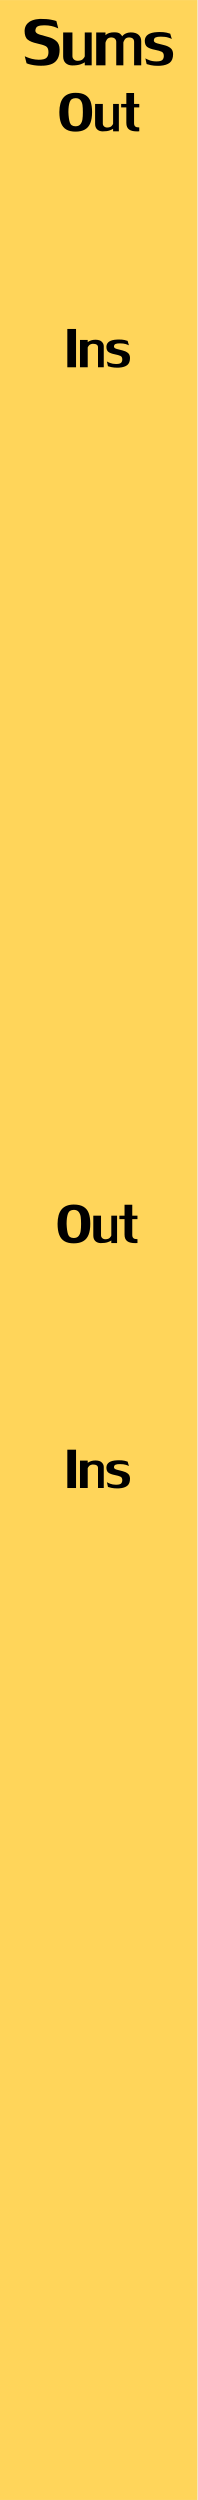
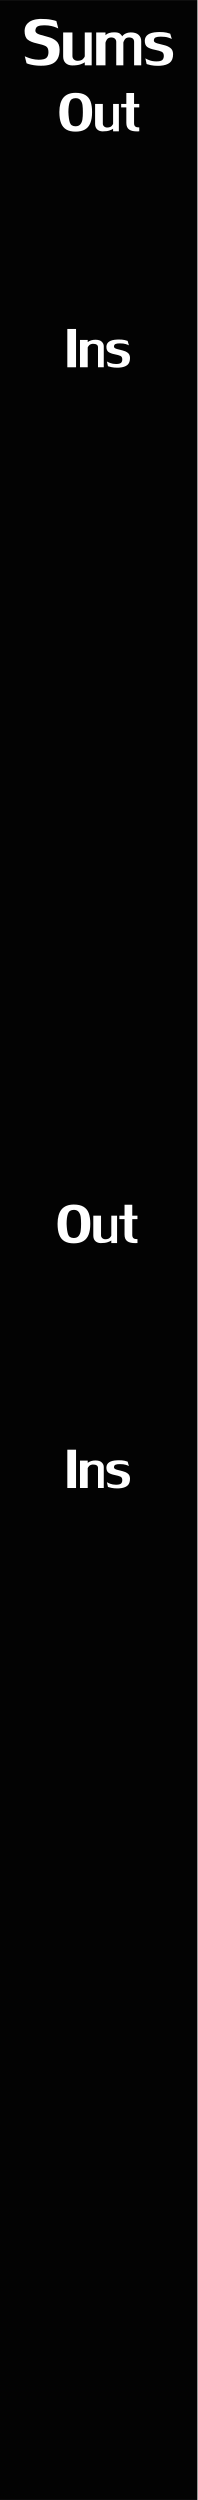
<svg xmlns="http://www.w3.org/2000/svg" width="30" height="380" viewBox="0 0 8.467 107.244" version="1.1" id="svg4541">
  <defs id="defs4535" />
  <g id="layer1" transform="translate(5.559749,-92.2655)">
    <g transform="matrix(0.2760238,0,0,0.2760238,354.0962,57.73635)" id="g13122" style="stroke-width:0.959">
      <g transform="translate(-167.0764,-20.55757)" id="g13178" style="stroke-width:0.919">
        <g transform="translate(-99.2314,6.094906)" id="g13224" style="stroke-width:0.881">
          <g transform="translate(-315.6541,137.7816)" id="g13271" style="stroke-width:0.844">
            <g transform="matrix(1,0,0,1.068151,-332.2261,2.285947)" id="g13383" style="stroke-width:0.809">
-               <path style="fill:#ffd558;fill-opacity:0.986;fill-rule:nonzero;stroke:none;stroke-width:0.809" d="m -388.801,-0.478 h 30.674 V 363.267 h -30.674 z m 0,0" id="path25069" />
-               <path id="path8091" style="font-style:normal;font-variant:normal;font-weight:normal;font-stretch:normal;font-size:medium;line-height:125%;font-family:LilyUPC;-inkscape-font-specification:'LilyUPC, Normal';text-align:start;letter-spacing:0px;word-spacing:0px;writing-mode:lr-tb;text-anchor:start;fill:#000000;fill-opacity:1;stroke:none;stroke-width:1px;stroke-linecap:butt;stroke-linejoin:miter;stroke-opacity:1" d="m -377.336,174.779 q 0.933,0 1.504,0.315 0.571,0.313 0.818,0.929 0.246,0.616 0.246,1.557 0,0.967 -0.271,1.601 -0.271,0.631 -0.842,0.938 -0.568,0.307 -1.467,0.307 -0.864,0 -1.42,-0.301 -0.555,-0.301 -0.821,-0.932 -0.265,-0.631 -0.265,-1.613 0.009,-1.402 0.627,-2.097 0.621,-0.695 1.891,-0.704 z m -1.114,2.801 q 0.034,0.979 0.222,1.519 0.187,0.54 0.88,0.549 0.512,0 0.761,-0.289 0.253,-0.292 0.318,-0.719 0.069,-0.429 0.069,-1.037 0,-0.622 -0.059,-1.031 -0.056,-0.409 -0.303,-0.71 -0.246,-0.304 -0.749,-0.307 -0.715,0 -0.927,0.546 -0.212,0.546 -0.212,1.478 z" />
-               <path id="path8093" style="font-style:normal;font-variant:normal;font-weight:normal;font-stretch:normal;font-size:medium;line-height:125%;font-family:LilyUPC;-inkscape-font-specification:'LilyUPC, Normal';text-align:start;letter-spacing:0px;word-spacing:0px;writing-mode:lr-tb;text-anchor:start;fill:#000000;fill-opacity:1;stroke:none;stroke-width:1px;stroke-linecap:butt;stroke-linejoin:miter;stroke-opacity:1" d="m -373.099,179.254 q 0,0.248 0.193,0.412 0.197,0.164 0.484,0.164 0.474,-0.012 0.677,-0.21 0.203,-0.199 0.243,-0.33 v -2.895 h 0.896 v 3.985 h -0.896 v -0.371 q -0.122,0.096 -0.527,0.24 -0.406,0.143 -1.12,0.143 -0.53,-0.018 -0.842,-0.301 -0.309,-0.283 -0.309,-0.8 v -2.895 h 1.201 z" />
-               <path id="path8095" style="font-style:normal;font-variant:normal;font-weight:normal;font-stretch:normal;font-size:medium;line-height:125%;font-family:LilyUPC;-inkscape-font-specification:'LilyUPC, Normal';text-align:start;letter-spacing:0px;word-spacing:0px;writing-mode:lr-tb;text-anchor:start;fill:#000000;fill-opacity:1;stroke:none;stroke-width:1px;stroke-linecap:butt;stroke-linejoin:miter;stroke-opacity:1" d="m -368.244,176.897 v 2.311 q 0,0.345 0.218,0.491 0.156,0.117 0.59,0.117 v 0.564 q -0.037,0.003 -0.134,0.006 -0.1,0.006 -0.225,0.006 -0.821,0 -1.201,-0.263 -0.449,-0.286 -0.449,-0.97 v -2.261 h -0.805 v -0.502 h 0.805 v -1.592 h 1.201 v 1.592 h 0.808 v 0.502 h -0.808 z" />
-               <path id="path8091-3" style="font-style:normal;font-variant:normal;font-weight:normal;font-stretch:normal;font-size:medium;line-height:125%;font-family:LilyUPC;-inkscape-font-specification:'LilyUPC, Normal';text-align:start;letter-spacing:0px;word-spacing:0px;writing-mode:lr-tb;text-anchor:start;fill:#000000;fill-opacity:1;stroke:none;stroke-width:1px;stroke-linecap:butt;stroke-linejoin:miter;stroke-opacity:1" d="m -377.057,13.02 q 0.933,0 1.504,0.315 0.571,0.313 0.817,0.929 0.246,0.616 0.246,1.557 0,0.967 -0.271,1.601 -0.271,0.631 -0.842,0.938 -0.568,0.307 -1.466,0.307 -0.864,0 -1.42,-0.301 -0.555,-0.301 -0.821,-0.932 -0.265,-0.631 -0.265,-1.613 0.009,-1.402 0.627,-2.097 0.621,-0.695 1.891,-0.704 z m -1.114,2.801 q 0.034,0.979 0.222,1.519 0.187,0.54 0.88,0.549 0.512,0 0.761,-0.289 0.253,-0.292 0.318,-0.719 0.069,-0.429 0.069,-1.037 0,-0.622 -0.059,-1.031 -0.056,-0.409 -0.303,-0.71 -0.246,-0.304 -0.749,-0.307 -0.715,0 -0.927,0.546 -0.212,0.546 -0.212,1.478 z" />
-               <path id="path8093-0" style="font-style:normal;font-variant:normal;font-weight:normal;font-stretch:normal;font-size:medium;line-height:125%;font-family:LilyUPC;-inkscape-font-specification:'LilyUPC, Normal';text-align:start;letter-spacing:0px;word-spacing:0px;writing-mode:lr-tb;text-anchor:start;fill:#000000;fill-opacity:1;stroke:none;stroke-width:1px;stroke-linecap:butt;stroke-linejoin:miter;stroke-opacity:1" d="m -372.82,17.495 q 0,0.248 0.193,0.412 0.197,0.164 0.484,0.164 0.474,-0.012 0.677,-0.21 0.203,-0.199 0.243,-0.33 v -2.895 h 0.895 v 3.985 h -0.895 v -0.371 q -0.122,0.096 -0.527,0.24 -0.406,0.143 -1.12,0.143 -0.53,-0.018 -0.842,-0.301 -0.309,-0.283 -0.309,-0.8 v -2.895 h 1.201 z" />
-               <path id="path8095-9" style="font-style:normal;font-variant:normal;font-weight:normal;font-stretch:normal;font-size:medium;line-height:125%;font-family:LilyUPC;-inkscape-font-specification:'LilyUPC, Normal';text-align:start;letter-spacing:0px;word-spacing:0px;writing-mode:lr-tb;text-anchor:start;fill:#000000;fill-opacity:1;stroke:none;stroke-width:1px;stroke-linecap:butt;stroke-linejoin:miter;stroke-opacity:1" d="m -367.965,15.138 v 2.311 q 0,0.345 0.218,0.491 0.156,0.117 0.59,0.117 v 0.564 q -0.037,0.003 -0.134,0.006 -0.1,0.006 -0.225,0.006 -0.821,0 -1.201,-0.263 -0.449,-0.286 -0.449,-0.97 v -2.261 h -0.805 v -0.502 h 0.805 v -1.592 h 1.201 v 1.592 h 0.808 v 0.502 h -0.808 z" />
-               <path id="path4162" style="font-style:normal;font-variant:normal;font-weight:normal;font-stretch:normal;font-size:medium;line-height:125%;font-family:LilyUPC;-inkscape-font-specification:'LilyUPC, Normal';text-align:start;letter-spacing:0px;word-spacing:0px;writing-mode:lr-tb;text-anchor:start;fill:#000000;fill-opacity:1;stroke:none;stroke-width:1px;stroke-linecap:butt;stroke-linejoin:miter;stroke-opacity:1" d="m -383.307,3.97 q 0,0.382 0.674,0.578 0.678,0.193 1.363,0.358 0.689,0.165 1.202,0.571 0.513,0.403 0.532,1.237 0,0.827 -0.296,1.332 -0.296,0.505 -0.831,0.74 -0.532,0.231 -1.296,0.28 -0.183,0.014 -0.52,0.014 -0.558,0 -1.056,-0.077 -0.494,-0.077 -0.816,-0.168 -0.322,-0.095 -0.322,-0.112 l -0.277,-1.02 q 0.004,0 0.333,0.133 0.33,0.133 0.79,0.245 0.464,0.112 1.026,0.126 0.906,0 1.217,-0.273 0.315,-0.277 0.315,-0.834 0,-0.663 -0.423,-0.869 -0.423,-0.21 -1.378,-0.4 -0.951,-0.193 -1.43,-0.554 -0.479,-0.365 -0.479,-1.279 0.022,-0.582 0.348,-0.96 0.326,-0.379 0.854,-0.561 0.532,-0.186 1.191,-0.214 1.097,0 1.719,0.119 0.622,0.116 0.828,0.196 l 0.292,1.076 q 0,0 -0.3,-0.126 -0.3,-0.126 -0.768,-0.228 -0.468,-0.105 -1.112,-0.105 -0.625,0 -0.981,0.14 -0.356,0.14 -0.397,0.634 z" />
-               <path id="path4164" style="font-style:normal;font-variant:normal;font-weight:normal;font-stretch:normal;font-size:medium;line-height:125%;font-family:LilyUPC;-inkscape-font-specification:'LilyUPC, Normal';text-align:start;letter-spacing:0px;word-spacing:0px;writing-mode:lr-tb;text-anchor:start;fill:#000000;fill-opacity:1;stroke:none;stroke-width:1px;stroke-linecap:butt;stroke-linejoin:miter;stroke-opacity:1" d="m -377.544,7.675 q 0,0.298 0.232,0.494 0.236,0.196 0.58,0.196 0.569,-0.014 0.813,-0.252 0.243,-0.238 0.292,-0.396 V 4.243 h 1.075 v 4.781 h -1.075 V 8.579 q -0.146,0.116 -0.633,0.287 -0.487,0.172 -1.344,0.172 -0.637,-0.021 -1.011,-0.361 -0.371,-0.34 -0.371,-0.96 V 4.243 h 1.442 z" />
-               <path id="path4166" style="font-style:normal;font-variant:normal;font-weight:normal;font-stretch:normal;font-size:medium;line-height:125%;font-family:LilyUPC;-inkscape-font-specification:'LilyUPC, Normal';text-align:start;letter-spacing:0px;word-spacing:0px;writing-mode:lr-tb;text-anchor:start;fill:#000000;fill-opacity:1;stroke:none;stroke-width:1px;stroke-linecap:butt;stroke-linejoin:miter;stroke-opacity:1" d="M -373.849,9.024 V 4.243 h 1.442 v 0.389 q 0.446,-0.417 1.367,-0.417 0.652,0 0.914,0.221 0.266,0.221 0.311,0.368 0.004,-0.007 0.15,-0.158 0.15,-0.151 0.438,-0.273 0.288,-0.126 0.734,-0.144 0.82,0 1.228,0.351 0.412,0.351 0.412,0.911 v 3.533 h -1.105 V 5.607 q 0,-0.645 -0.828,-0.645 -0.434,0.028 -0.622,0.294 -0.183,0.266 -0.221,0.438 v 3.33 h -1.105 V 5.607 q 0,-0.277 -0.202,-0.459 -0.202,-0.186 -0.629,-0.186 -0.457,0.042 -0.637,0.323 -0.18,0.277 -0.206,0.452 v 3.288 z" />
-               <path id="path4168" style="font-style:normal;font-variant:normal;font-weight:normal;font-stretch:normal;font-size:medium;line-height:125%;font-family:LilyUPC;-inkscape-font-specification:'LilyUPC, Normal';text-align:start;letter-spacing:0px;word-spacing:0px;writing-mode:lr-tb;text-anchor:start;fill:#000000;fill-opacity:1;stroke:none;stroke-width:1px;stroke-linecap:butt;stroke-linejoin:miter;stroke-opacity:1" d="m -364.892,5.407 q 0,0.277 0.524,0.417 0.528,0.137 1.082,0.259 0.554,0.119 0.959,0.407 0.408,0.284 0.427,0.883 0,0.876 -0.505,1.258 -0.502,0.382 -1.46,0.449 -0.12,0.014 -0.367,0.014 -0.652,0 -1.123,-0.095 -0.472,-0.098 -0.655,-0.161 l -0.198,-0.834 q 0.168,0.109 0.618,0.273 0.449,0.165 1.082,0.172 0.674,0 0.914,-0.189 0.243,-0.193 0.255,-0.599 0,-0.47 -0.341,-0.62 -0.337,-0.151 -1.097,-0.291 -0.756,-0.14 -1.142,-0.403 -0.382,-0.263 -0.382,-0.925 0.056,-1.153 1.947,-1.234 0.064,0 0.176,-0.007 0.112,-0.007 0.161,-0.007 0.685,0 1.105,0.091 0.419,0.091 0.569,0.151 l 0.243,0.775 q -0.146,-0.088 -0.573,-0.214 -0.427,-0.13 -1.157,-0.13 -0.494,0 -0.771,0.109 -0.277,0.105 -0.288,0.452 z" />
-               <path id="path4193" style="font-style:normal;font-variant:normal;font-weight:normal;font-stretch:normal;font-size:medium;line-height:125%;font-family:LilyUPC;-inkscape-font-specification:'LilyUPC, Normal';text-align:start;letter-spacing:0px;word-spacing:0px;writing-mode:lr-tb;text-anchor:start;fill:#000000;fill-opacity:1;stroke:none;stroke-width:1px;stroke-linecap:butt;stroke-linejoin:miter;stroke-opacity:1" d="m -376.983,47.379 v 5.577 h -1.354 v -5.577 z" />
-               <path id="path4195" style="font-style:normal;font-variant:normal;font-weight:normal;font-stretch:normal;font-size:medium;line-height:125%;font-family:LilyUPC;-inkscape-font-specification:'LilyUPC, Normal';text-align:start;letter-spacing:0px;word-spacing:0px;writing-mode:lr-tb;text-anchor:start;fill:#000000;fill-opacity:1;stroke:none;stroke-width:1px;stroke-linecap:butt;stroke-linejoin:miter;stroke-opacity:1" d="m -372.674,49.892 v 3.064 h -0.896 v -2.918 q 0,-0.502 -0.818,-0.502 -0.399,0.044 -0.574,0.234 -0.172,0.187 -0.206,0.304 v 2.883 h -1.201 v -3.985 h 1.201 v 0.324 q 0.025,-0.015 0.169,-0.105 0.147,-0.091 0.412,-0.167 0.268,-0.076 0.621,-0.076 0.665,0 0.977,0.286 0.315,0.283 0.315,0.657 z" />
-               <path id="path4197" style="font-style:normal;font-variant:normal;font-weight:normal;font-stretch:normal;font-size:medium;line-height:125%;font-family:LilyUPC;-inkscape-font-specification:'LilyUPC, Normal';text-align:start;letter-spacing:0px;word-spacing:0px;writing-mode:lr-tb;text-anchor:start;fill:#000000;fill-opacity:1;stroke:none;stroke-width:1px;stroke-linecap:butt;stroke-linejoin:miter;stroke-opacity:1" d="m -371.089,49.941 q 0,0.231 0.437,0.348 0.44,0.114 0.902,0.216 0.462,0.099 0.799,0.339 0.34,0.237 0.356,0.736 0,0.73 -0.421,1.049 -0.418,0.318 -1.217,0.374 -0.1,0.012 -0.306,0.012 -0.543,0 -0.936,-0.079 -0.393,-0.082 -0.546,-0.134 l -0.165,-0.695 q 0.14,0.091 0.515,0.228 0.374,0.137 0.902,0.143 0.562,0 0.761,-0.158 0.203,-0.161 0.212,-0.5 0,-0.391 -0.284,-0.517 -0.281,-0.126 -0.914,-0.242 -0.63,-0.117 -0.952,-0.336 -0.318,-0.219 -0.318,-0.771 0.047,-0.961 1.623,-1.028 0.053,0 0.147,-0.006 0.094,-0.006 0.134,-0.006 0.571,0 0.92,0.076 0.349,0.076 0.474,0.126 l 0.203,0.646 q -0.122,-0.073 -0.477,-0.178 -0.356,-0.108 -0.964,-0.108 -0.412,0 -0.643,0.091 -0.231,0.088 -0.24,0.377 z" />
-               <path id="path4193-4" style="font-style:normal;font-variant:normal;font-weight:normal;font-stretch:normal;font-size:medium;line-height:125%;font-family:LilyUPC;-inkscape-font-specification:'LilyUPC, Normal';text-align:start;letter-spacing:0px;word-spacing:0px;writing-mode:lr-tb;text-anchor:start;fill:#000000;fill-opacity:1;stroke:none;stroke-width:1px;stroke-linecap:butt;stroke-linejoin:miter;stroke-opacity:1" d="m -376.983,210.449 v 5.577 h -1.354 v -5.577 z" />
-               <path id="path4195-5" style="font-style:normal;font-variant:normal;font-weight:normal;font-stretch:normal;font-size:medium;line-height:125%;font-family:LilyUPC;-inkscape-font-specification:'LilyUPC, Normal';text-align:start;letter-spacing:0px;word-spacing:0px;writing-mode:lr-tb;text-anchor:start;fill:#000000;fill-opacity:1;stroke:none;stroke-width:1px;stroke-linecap:butt;stroke-linejoin:miter;stroke-opacity:1" d="m -372.674,212.961 v 3.064 h -0.896 v -2.918 q 0,-0.502 -0.818,-0.502 -0.399,0.044 -0.574,0.234 -0.172,0.187 -0.206,0.304 v 2.883 h -1.201 v -3.985 h 1.201 v 0.324 q 0.025,-0.015 0.169,-0.105 0.147,-0.091 0.412,-0.167 0.268,-0.076 0.621,-0.076 0.665,0 0.977,0.286 0.315,0.283 0.315,0.657 z" />
-               <path id="path4197-6" style="font-style:normal;font-variant:normal;font-weight:normal;font-stretch:normal;font-size:medium;line-height:125%;font-family:LilyUPC;-inkscape-font-specification:'LilyUPC, Normal';text-align:start;letter-spacing:0px;word-spacing:0px;writing-mode:lr-tb;text-anchor:start;fill:#000000;fill-opacity:1;stroke:none;stroke-width:1px;stroke-linecap:butt;stroke-linejoin:miter;stroke-opacity:1" d="m -371.089,213.011 q 0,0.231 0.437,0.348 0.44,0.114 0.902,0.216 0.462,0.099 0.799,0.339 0.34,0.237 0.356,0.736 0,0.73 -0.421,1.049 -0.418,0.318 -1.217,0.374 -0.1,0.012 -0.306,0.012 -0.543,0 -0.936,-0.079 -0.393,-0.082 -0.546,-0.134 l -0.165,-0.695 q 0.14,0.091 0.515,0.228 0.374,0.137 0.902,0.143 0.562,0 0.761,-0.158 0.203,-0.161 0.212,-0.5 0,-0.391 -0.284,-0.517 -0.281,-0.126 -0.914,-0.242 -0.63,-0.117 -0.952,-0.336 -0.318,-0.219 -0.318,-0.771 0.047,-0.961 1.623,-1.028 0.053,0 0.147,-0.006 0.094,-0.006 0.134,-0.006 0.571,0 0.92,0.076 0.349,0.076 0.474,0.126 l 0.203,0.646 q -0.122,-0.073 -0.477,-0.178 -0.356,-0.108 -0.964,-0.108 -0.412,0 -0.643,0.09 -0.231,0.088 -0.24,0.377 z" />
+               <path style="fill:#000000;fill-opacity:0.986;fill-rule:nonzero;stroke:none;stroke-width:0.809" d="m -388.801,-0.478 h 30.674 V 363.267 h -30.674 z m 0,0" id="path25069" />
+               <path id="path8091" style="font-style:normal;font-variant:normal;font-weight:normal;font-stretch:normal;font-size:medium;line-height:125%;font-family:LilyUPC;-inkscape-font-specification:'LilyUPC, Normal';text-align:start;letter-spacing:0px;word-spacing:0px;writing-mode:lr-tb;text-anchor:start;fill:#ffffff;fill-opacity:1;stroke:none;stroke-width:1px;stroke-linecap:butt;stroke-linejoin:miter;stroke-opacity:1" d="m -377.336,174.779 q 0.933,0 1.504,0.315 0.571,0.313 0.818,0.929 0.246,0.616 0.246,1.557 0,0.967 -0.271,1.601 -0.271,0.631 -0.842,0.938 -0.568,0.307 -1.467,0.307 -0.864,0 -1.42,-0.301 -0.555,-0.301 -0.821,-0.932 -0.265,-0.631 -0.265,-1.613 0.009,-1.402 0.627,-2.097 0.621,-0.695 1.891,-0.704 z m -1.114,2.801 q 0.034,0.979 0.222,1.519 0.187,0.54 0.88,0.549 0.512,0 0.761,-0.289 0.253,-0.292 0.318,-0.719 0.069,-0.429 0.069,-1.037 0,-0.622 -0.059,-1.031 -0.056,-0.409 -0.303,-0.71 -0.246,-0.304 -0.749,-0.307 -0.715,0 -0.927,0.546 -0.212,0.546 -0.212,1.478 z" />
+               <path id="path8093" style="font-style:normal;font-variant:normal;font-weight:normal;font-stretch:normal;font-size:medium;line-height:125%;font-family:LilyUPC;-inkscape-font-specification:'LilyUPC, Normal';text-align:start;letter-spacing:0px;word-spacing:0px;writing-mode:lr-tb;text-anchor:start;fill:#ffffff;fill-opacity:1;stroke:none;stroke-width:1px;stroke-linecap:butt;stroke-linejoin:miter;stroke-opacity:1" d="m -373.099,179.254 q 0,0.248 0.193,0.412 0.197,0.164 0.484,0.164 0.474,-0.012 0.677,-0.21 0.203,-0.199 0.243,-0.33 v -2.895 h 0.896 v 3.985 h -0.896 v -0.371 q -0.122,0.096 -0.527,0.24 -0.406,0.143 -1.12,0.143 -0.53,-0.018 -0.842,-0.301 -0.309,-0.283 -0.309,-0.8 v -2.895 h 1.201 z" />
+               <path id="path8095" style="font-style:normal;font-variant:normal;font-weight:normal;font-stretch:normal;font-size:medium;line-height:125%;font-family:LilyUPC;-inkscape-font-specification:'LilyUPC, Normal';text-align:start;letter-spacing:0px;word-spacing:0px;writing-mode:lr-tb;text-anchor:start;fill:#ffffff;fill-opacity:1;stroke:none;stroke-width:1px;stroke-linecap:butt;stroke-linejoin:miter;stroke-opacity:1" d="m -368.244,176.897 v 2.311 q 0,0.345 0.218,0.491 0.156,0.117 0.59,0.117 v 0.564 q -0.037,0.003 -0.134,0.006 -0.1,0.006 -0.225,0.006 -0.821,0 -1.201,-0.263 -0.449,-0.286 -0.449,-0.97 v -2.261 h -0.805 v -0.502 h 0.805 v -1.592 h 1.201 v 1.592 h 0.808 v 0.502 h -0.808 z" />
+               <path id="path8091-3" style="font-style:normal;font-variant:normal;font-weight:normal;font-stretch:normal;font-size:medium;line-height:125%;font-family:LilyUPC;-inkscape-font-specification:'LilyUPC, Normal';text-align:start;letter-spacing:0px;word-spacing:0px;writing-mode:lr-tb;text-anchor:start;fill:#ffffff;fill-opacity:1;stroke:none;stroke-width:1px;stroke-linecap:butt;stroke-linejoin:miter;stroke-opacity:1" d="m -377.057,13.02 q 0.933,0 1.504,0.315 0.571,0.313 0.817,0.929 0.246,0.616 0.246,1.557 0,0.967 -0.271,1.601 -0.271,0.631 -0.842,0.938 -0.568,0.307 -1.466,0.307 -0.864,0 -1.42,-0.301 -0.555,-0.301 -0.821,-0.932 -0.265,-0.631 -0.265,-1.613 0.009,-1.402 0.627,-2.097 0.621,-0.695 1.891,-0.704 z m -1.114,2.801 q 0.034,0.979 0.222,1.519 0.187,0.54 0.88,0.549 0.512,0 0.761,-0.289 0.253,-0.292 0.318,-0.719 0.069,-0.429 0.069,-1.037 0,-0.622 -0.059,-1.031 -0.056,-0.409 -0.303,-0.71 -0.246,-0.304 -0.749,-0.307 -0.715,0 -0.927,0.546 -0.212,0.546 -0.212,1.478 z" />
+               <path id="path8093-0" style="font-style:normal;font-variant:normal;font-weight:normal;font-stretch:normal;font-size:medium;line-height:125%;font-family:LilyUPC;-inkscape-font-specification:'LilyUPC, Normal';text-align:start;letter-spacing:0px;word-spacing:0px;writing-mode:lr-tb;text-anchor:start;fill:#ffffff;fill-opacity:1;stroke:none;stroke-width:1px;stroke-linecap:butt;stroke-linejoin:miter;stroke-opacity:1" d="m -372.82,17.495 q 0,0.248 0.193,0.412 0.197,0.164 0.484,0.164 0.474,-0.012 0.677,-0.21 0.203,-0.199 0.243,-0.33 v -2.895 h 0.895 v 3.985 h -0.895 v -0.371 q -0.122,0.096 -0.527,0.24 -0.406,0.143 -1.12,0.143 -0.53,-0.018 -0.842,-0.301 -0.309,-0.283 -0.309,-0.8 v -2.895 h 1.201 z" />
+               <path id="path8095-9" style="font-style:normal;font-variant:normal;font-weight:normal;font-stretch:normal;font-size:medium;line-height:125%;font-family:LilyUPC;-inkscape-font-specification:'LilyUPC, Normal';text-align:start;letter-spacing:0px;word-spacing:0px;writing-mode:lr-tb;text-anchor:start;fill:#ffffff;fill-opacity:1;stroke:none;stroke-width:1px;stroke-linecap:butt;stroke-linejoin:miter;stroke-opacity:1" d="m -367.965,15.138 v 2.311 q 0,0.345 0.218,0.491 0.156,0.117 0.59,0.117 v 0.564 q -0.037,0.003 -0.134,0.006 -0.1,0.006 -0.225,0.006 -0.821,0 -1.201,-0.263 -0.449,-0.286 -0.449,-0.97 v -2.261 h -0.805 v -0.502 h 0.805 v -1.592 h 1.201 v 1.592 h 0.808 v 0.502 h -0.808 z" />
+               <path id="path4162" style="font-style:normal;font-variant:normal;font-weight:normal;font-stretch:normal;font-size:medium;line-height:125%;font-family:LilyUPC;-inkscape-font-specification:'LilyUPC, Normal';text-align:start;letter-spacing:0px;word-spacing:0px;writing-mode:lr-tb;text-anchor:start;fill:#ffffff;fill-opacity:1;stroke:none;stroke-width:1px;stroke-linecap:butt;stroke-linejoin:miter;stroke-opacity:1" d="m -383.307,3.97 q 0,0.382 0.674,0.578 0.678,0.193 1.363,0.358 0.689,0.165 1.202,0.571 0.513,0.403 0.532,1.237 0,0.827 -0.296,1.332 -0.296,0.505 -0.831,0.74 -0.532,0.231 -1.296,0.28 -0.183,0.014 -0.52,0.014 -0.558,0 -1.056,-0.077 -0.494,-0.077 -0.816,-0.168 -0.322,-0.095 -0.322,-0.112 l -0.277,-1.02 q 0.004,0 0.333,0.133 0.33,0.133 0.79,0.245 0.464,0.112 1.026,0.126 0.906,0 1.217,-0.273 0.315,-0.277 0.315,-0.834 0,-0.663 -0.423,-0.869 -0.423,-0.21 -1.378,-0.4 -0.951,-0.193 -1.43,-0.554 -0.479,-0.365 -0.479,-1.279 0.022,-0.582 0.348,-0.96 0.326,-0.379 0.854,-0.561 0.532,-0.186 1.191,-0.214 1.097,0 1.719,0.119 0.622,0.116 0.828,0.196 l 0.292,1.076 q 0,0 -0.3,-0.126 -0.3,-0.126 -0.768,-0.228 -0.468,-0.105 -1.112,-0.105 -0.625,0 -0.981,0.14 -0.356,0.14 -0.397,0.634 z" />
+               <path id="path4164" style="font-style:normal;font-variant:normal;font-weight:normal;font-stretch:normal;font-size:medium;line-height:125%;font-family:LilyUPC;-inkscape-font-specification:'LilyUPC, Normal';text-align:start;letter-spacing:0px;word-spacing:0px;writing-mode:lr-tb;text-anchor:start;fill:#ffffff;fill-opacity:1;stroke:none;stroke-width:1px;stroke-linecap:butt;stroke-linejoin:miter;stroke-opacity:1" d="m -377.544,7.675 q 0,0.298 0.232,0.494 0.236,0.196 0.58,0.196 0.569,-0.014 0.813,-0.252 0.243,-0.238 0.292,-0.396 V 4.243 h 1.075 v 4.781 h -1.075 V 8.579 q -0.146,0.116 -0.633,0.287 -0.487,0.172 -1.344,0.172 -0.637,-0.021 -1.011,-0.361 -0.371,-0.34 -0.371,-0.96 V 4.243 h 1.442 z" />
+               <path id="path4166" style="font-style:normal;font-variant:normal;font-weight:normal;font-stretch:normal;font-size:medium;line-height:125%;font-family:LilyUPC;-inkscape-font-specification:'LilyUPC, Normal';text-align:start;letter-spacing:0px;word-spacing:0px;writing-mode:lr-tb;text-anchor:start;fill:#ffffff;fill-opacity:1;stroke:none;stroke-width:1px;stroke-linecap:butt;stroke-linejoin:miter;stroke-opacity:1" d="M -373.849,9.024 V 4.243 h 1.442 v 0.389 q 0.446,-0.417 1.367,-0.417 0.652,0 0.914,0.221 0.266,0.221 0.311,0.368 0.004,-0.007 0.15,-0.158 0.15,-0.151 0.438,-0.273 0.288,-0.126 0.734,-0.144 0.82,0 1.228,0.351 0.412,0.351 0.412,0.911 v 3.533 h -1.105 V 5.607 q 0,-0.645 -0.828,-0.645 -0.434,0.028 -0.622,0.294 -0.183,0.266 -0.221,0.438 v 3.33 h -1.105 V 5.607 q 0,-0.277 -0.202,-0.459 -0.202,-0.186 -0.629,-0.186 -0.457,0.042 -0.637,0.323 -0.18,0.277 -0.206,0.452 v 3.288 z" />
+               <path id="path4168" style="font-style:normal;font-variant:normal;font-weight:normal;font-stretch:normal;font-size:medium;line-height:125%;font-family:LilyUPC;-inkscape-font-specification:'LilyUPC, Normal';text-align:start;letter-spacing:0px;word-spacing:0px;writing-mode:lr-tb;text-anchor:start;fill:#ffffff;fill-opacity:1;stroke:none;stroke-width:1px;stroke-linecap:butt;stroke-linejoin:miter;stroke-opacity:1" d="m -364.892,5.407 q 0,0.277 0.524,0.417 0.528,0.137 1.082,0.259 0.554,0.119 0.959,0.407 0.408,0.284 0.427,0.883 0,0.876 -0.505,1.258 -0.502,0.382 -1.46,0.449 -0.12,0.014 -0.367,0.014 -0.652,0 -1.123,-0.095 -0.472,-0.098 -0.655,-0.161 l -0.198,-0.834 q 0.168,0.109 0.618,0.273 0.449,0.165 1.082,0.172 0.674,0 0.914,-0.189 0.243,-0.193 0.255,-0.599 0,-0.47 -0.341,-0.62 -0.337,-0.151 -1.097,-0.291 -0.756,-0.14 -1.142,-0.403 -0.382,-0.263 -0.382,-0.925 0.056,-1.153 1.947,-1.234 0.064,0 0.176,-0.007 0.112,-0.007 0.161,-0.007 0.685,0 1.105,0.091 0.419,0.091 0.569,0.151 l 0.243,0.775 q -0.146,-0.088 -0.573,-0.214 -0.427,-0.13 -1.157,-0.13 -0.494,0 -0.771,0.109 -0.277,0.105 -0.288,0.452 z" />
+               <path id="path4193" style="font-style:normal;font-variant:normal;font-weight:normal;font-stretch:normal;font-size:medium;line-height:125%;font-family:LilyUPC;-inkscape-font-specification:'LilyUPC, Normal';text-align:start;letter-spacing:0px;word-spacing:0px;writing-mode:lr-tb;text-anchor:start;fill:#ffffff;fill-opacity:1;stroke:none;stroke-width:1px;stroke-linecap:butt;stroke-linejoin:miter;stroke-opacity:1" d="m -376.983,47.379 v 5.577 h -1.354 v -5.577 z" />
+               <path id="path4195" style="font-style:normal;font-variant:normal;font-weight:normal;font-stretch:normal;font-size:medium;line-height:125%;font-family:LilyUPC;-inkscape-font-specification:'LilyUPC, Normal';text-align:start;letter-spacing:0px;word-spacing:0px;writing-mode:lr-tb;text-anchor:start;fill:#ffffff;fill-opacity:1;stroke:none;stroke-width:1px;stroke-linecap:butt;stroke-linejoin:miter;stroke-opacity:1" d="m -372.674,49.892 v 3.064 h -0.896 v -2.918 q 0,-0.502 -0.818,-0.502 -0.399,0.044 -0.574,0.234 -0.172,0.187 -0.206,0.304 v 2.883 h -1.201 v -3.985 h 1.201 v 0.324 q 0.025,-0.015 0.169,-0.105 0.147,-0.091 0.412,-0.167 0.268,-0.076 0.621,-0.076 0.665,0 0.977,0.286 0.315,0.283 0.315,0.657 z" />
+               <path id="path4197" style="font-style:normal;font-variant:normal;font-weight:normal;font-stretch:normal;font-size:medium;line-height:125%;font-family:LilyUPC;-inkscape-font-specification:'LilyUPC, Normal';text-align:start;letter-spacing:0px;word-spacing:0px;writing-mode:lr-tb;text-anchor:start;fill:#ffffff;fill-opacity:1;stroke:none;stroke-width:1px;stroke-linecap:butt;stroke-linejoin:miter;stroke-opacity:1" d="m -371.089,49.941 q 0,0.231 0.437,0.348 0.44,0.114 0.902,0.216 0.462,0.099 0.799,0.339 0.34,0.237 0.356,0.736 0,0.73 -0.421,1.049 -0.418,0.318 -1.217,0.374 -0.1,0.012 -0.306,0.012 -0.543,0 -0.936,-0.079 -0.393,-0.082 -0.546,-0.134 l -0.165,-0.695 q 0.14,0.091 0.515,0.228 0.374,0.137 0.902,0.143 0.562,0 0.761,-0.158 0.203,-0.161 0.212,-0.5 0,-0.391 -0.284,-0.517 -0.281,-0.126 -0.914,-0.242 -0.63,-0.117 -0.952,-0.336 -0.318,-0.219 -0.318,-0.771 0.047,-0.961 1.623,-1.028 0.053,0 0.147,-0.006 0.094,-0.006 0.134,-0.006 0.571,0 0.92,0.076 0.349,0.076 0.474,0.126 l 0.203,0.646 q -0.122,-0.073 -0.477,-0.178 -0.356,-0.108 -0.964,-0.108 -0.412,0 -0.643,0.091 -0.231,0.088 -0.24,0.377 z" />
+               <path id="path4193-4" style="font-style:normal;font-variant:normal;font-weight:normal;font-stretch:normal;font-size:medium;line-height:125%;font-family:LilyUPC;-inkscape-font-specification:'LilyUPC, Normal';text-align:start;letter-spacing:0px;word-spacing:0px;writing-mode:lr-tb;text-anchor:start;fill:#ffffff;fill-opacity:1;stroke:none;stroke-width:1px;stroke-linecap:butt;stroke-linejoin:miter;stroke-opacity:1" d="m -376.983,210.449 v 5.577 h -1.354 v -5.577 z" />
+               <path id="path4195-5" style="font-style:normal;font-variant:normal;font-weight:normal;font-stretch:normal;font-size:medium;line-height:125%;font-family:LilyUPC;-inkscape-font-specification:'LilyUPC, Normal';text-align:start;letter-spacing:0px;word-spacing:0px;writing-mode:lr-tb;text-anchor:start;fill:#ffffff;fill-opacity:1;stroke:none;stroke-width:1px;stroke-linecap:butt;stroke-linejoin:miter;stroke-opacity:1" d="m -372.674,212.961 v 3.064 h -0.896 v -2.918 q 0,-0.502 -0.818,-0.502 -0.399,0.044 -0.574,0.234 -0.172,0.187 -0.206,0.304 v 2.883 h -1.201 v -3.985 h 1.201 v 0.324 q 0.025,-0.015 0.169,-0.105 0.147,-0.091 0.412,-0.167 0.268,-0.076 0.621,-0.076 0.665,0 0.977,0.286 0.315,0.283 0.315,0.657 z" />
+               <path id="path4197-6" style="font-style:normal;font-variant:normal;font-weight:normal;font-stretch:normal;font-size:medium;line-height:125%;font-family:LilyUPC;-inkscape-font-specification:'LilyUPC, Normal';text-align:start;letter-spacing:0px;word-spacing:0px;writing-mode:lr-tb;text-anchor:start;fill:#ffffff;fill-opacity:1;stroke:none;stroke-width:1px;stroke-linecap:butt;stroke-linejoin:miter;stroke-opacity:1" d="m -371.089,213.011 q 0,0.231 0.437,0.348 0.44,0.114 0.902,0.216 0.462,0.099 0.799,0.339 0.34,0.237 0.356,0.736 0,0.73 -0.421,1.049 -0.418,0.318 -1.217,0.374 -0.1,0.012 -0.306,0.012 -0.543,0 -0.936,-0.079 -0.393,-0.082 -0.546,-0.134 l -0.165,-0.695 q 0.14,0.091 0.515,0.228 0.374,0.137 0.902,0.143 0.562,0 0.761,-0.158 0.203,-0.161 0.212,-0.5 0,-0.391 -0.284,-0.517 -0.281,-0.126 -0.914,-0.242 -0.63,-0.117 -0.952,-0.336 -0.318,-0.219 -0.318,-0.771 0.047,-0.961 1.623,-1.028 0.053,0 0.147,-0.006 0.094,-0.006 0.134,-0.006 0.571,0 0.92,0.076 0.349,0.076 0.474,0.126 l 0.203,0.646 q -0.122,-0.073 -0.477,-0.178 -0.356,-0.108 -0.964,-0.108 -0.412,0 -0.643,0.09 -0.231,0.088 -0.24,0.377 z" />
            </g>
          </g>
        </g>
      </g>
    </g>
  </g>
</svg>
